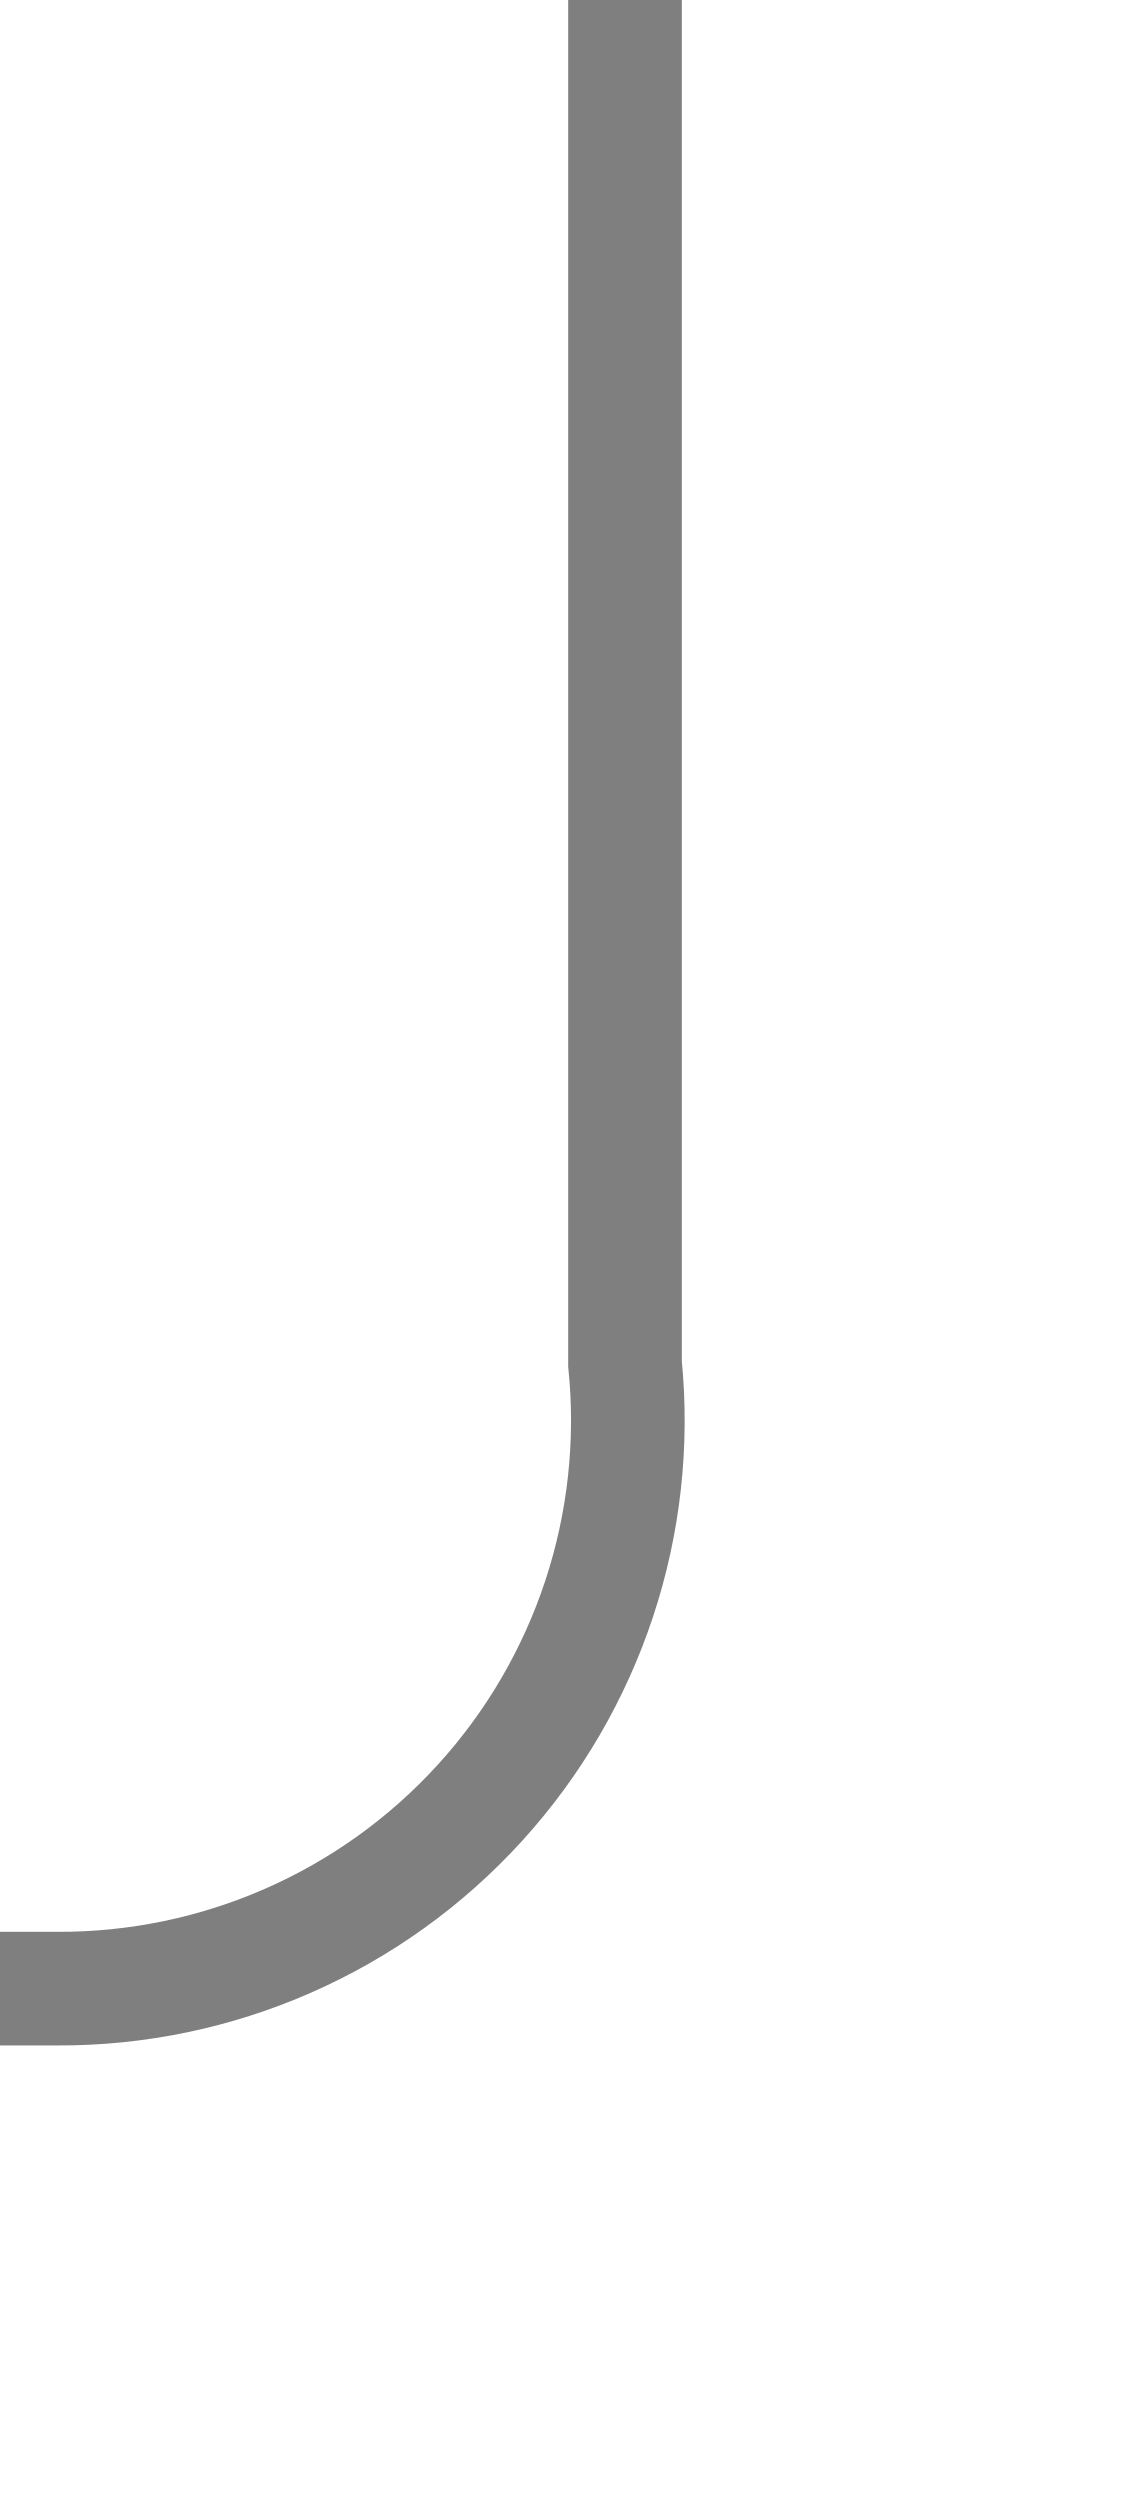
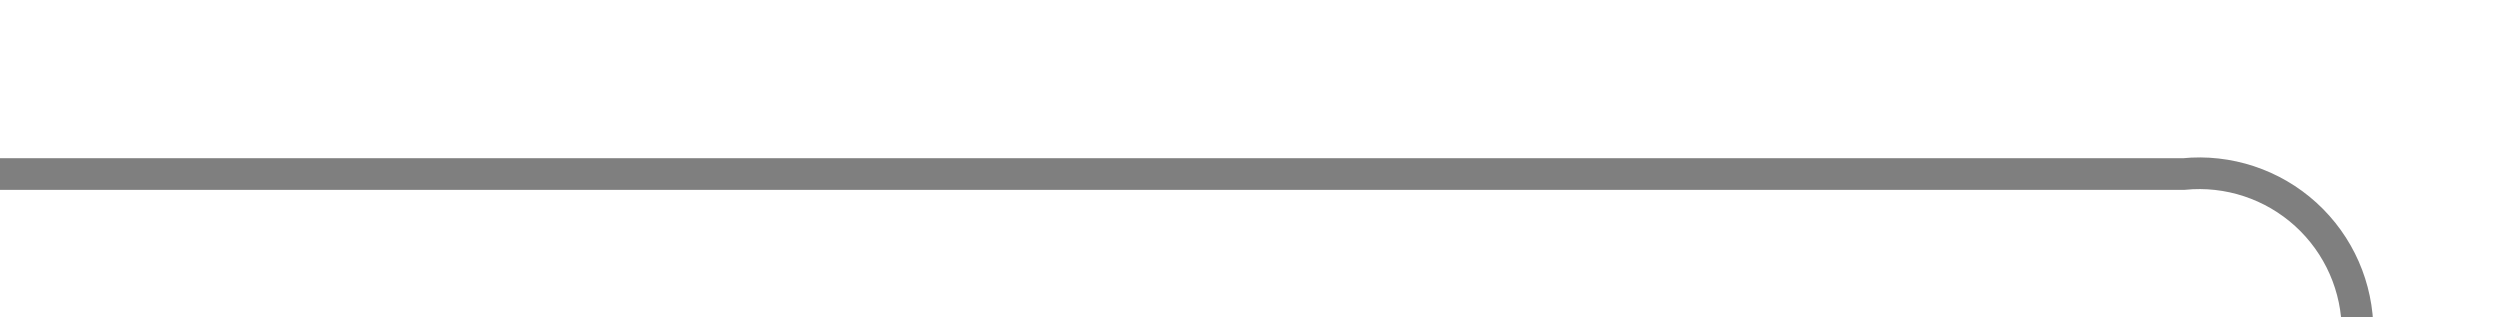
- <svg xmlns="http://www.w3.org/2000/svg" version="1.1" width="10px" height="22px" preserveAspectRatio="xMidYMin meet" viewBox="735 683  8 22">
-   <path d="M 739.5 683  L 739.5 695  A 5 5 0 0 1 734.5 700.5 L 380 700.5  A 5 5 0 0 1 375.5 695.5 L 375.5 471  A 5 5 0 0 1 380.5 466.5 L 411 466.5  " stroke-width="1" stroke="#7f7f7f" fill="none" />
-   <path d="M 405.946 461.854  L 410.593 466.5  L 405.946 471.146  L 406.654 471.854  L 411.654 466.854  L 412.007 466.5  L 411.654 466.146  L 406.654 461.146  L 405.946 461.854  Z " fill-rule="nonzero" fill="#7f7f7f" stroke="none" />
+ <svg xmlns="http://www.w3.org/2000/svg" version="1.1" width="79px" height="10px" preserveAspectRatio="xMinYMid meet" viewBox="330 260  79 8">
+   <path d="M 330 264.5  L 399 264.5  A 5 5 0 0 1 404.5 269.5 L 404.5 328  " stroke-width="1" stroke="#7f7f7f" fill="none" />
+   <path d="M 409.146 322.946  L 404.5 327.593  L 399.854 322.946  L 399.146 323.654  L 404.146 328.654  L 404.5 329.007  L 404.854 328.654  L 409.854 323.654  L 409.146 322.946  Z " fill-rule="nonzero" fill="#7f7f7f" stroke="none" />
</svg>
